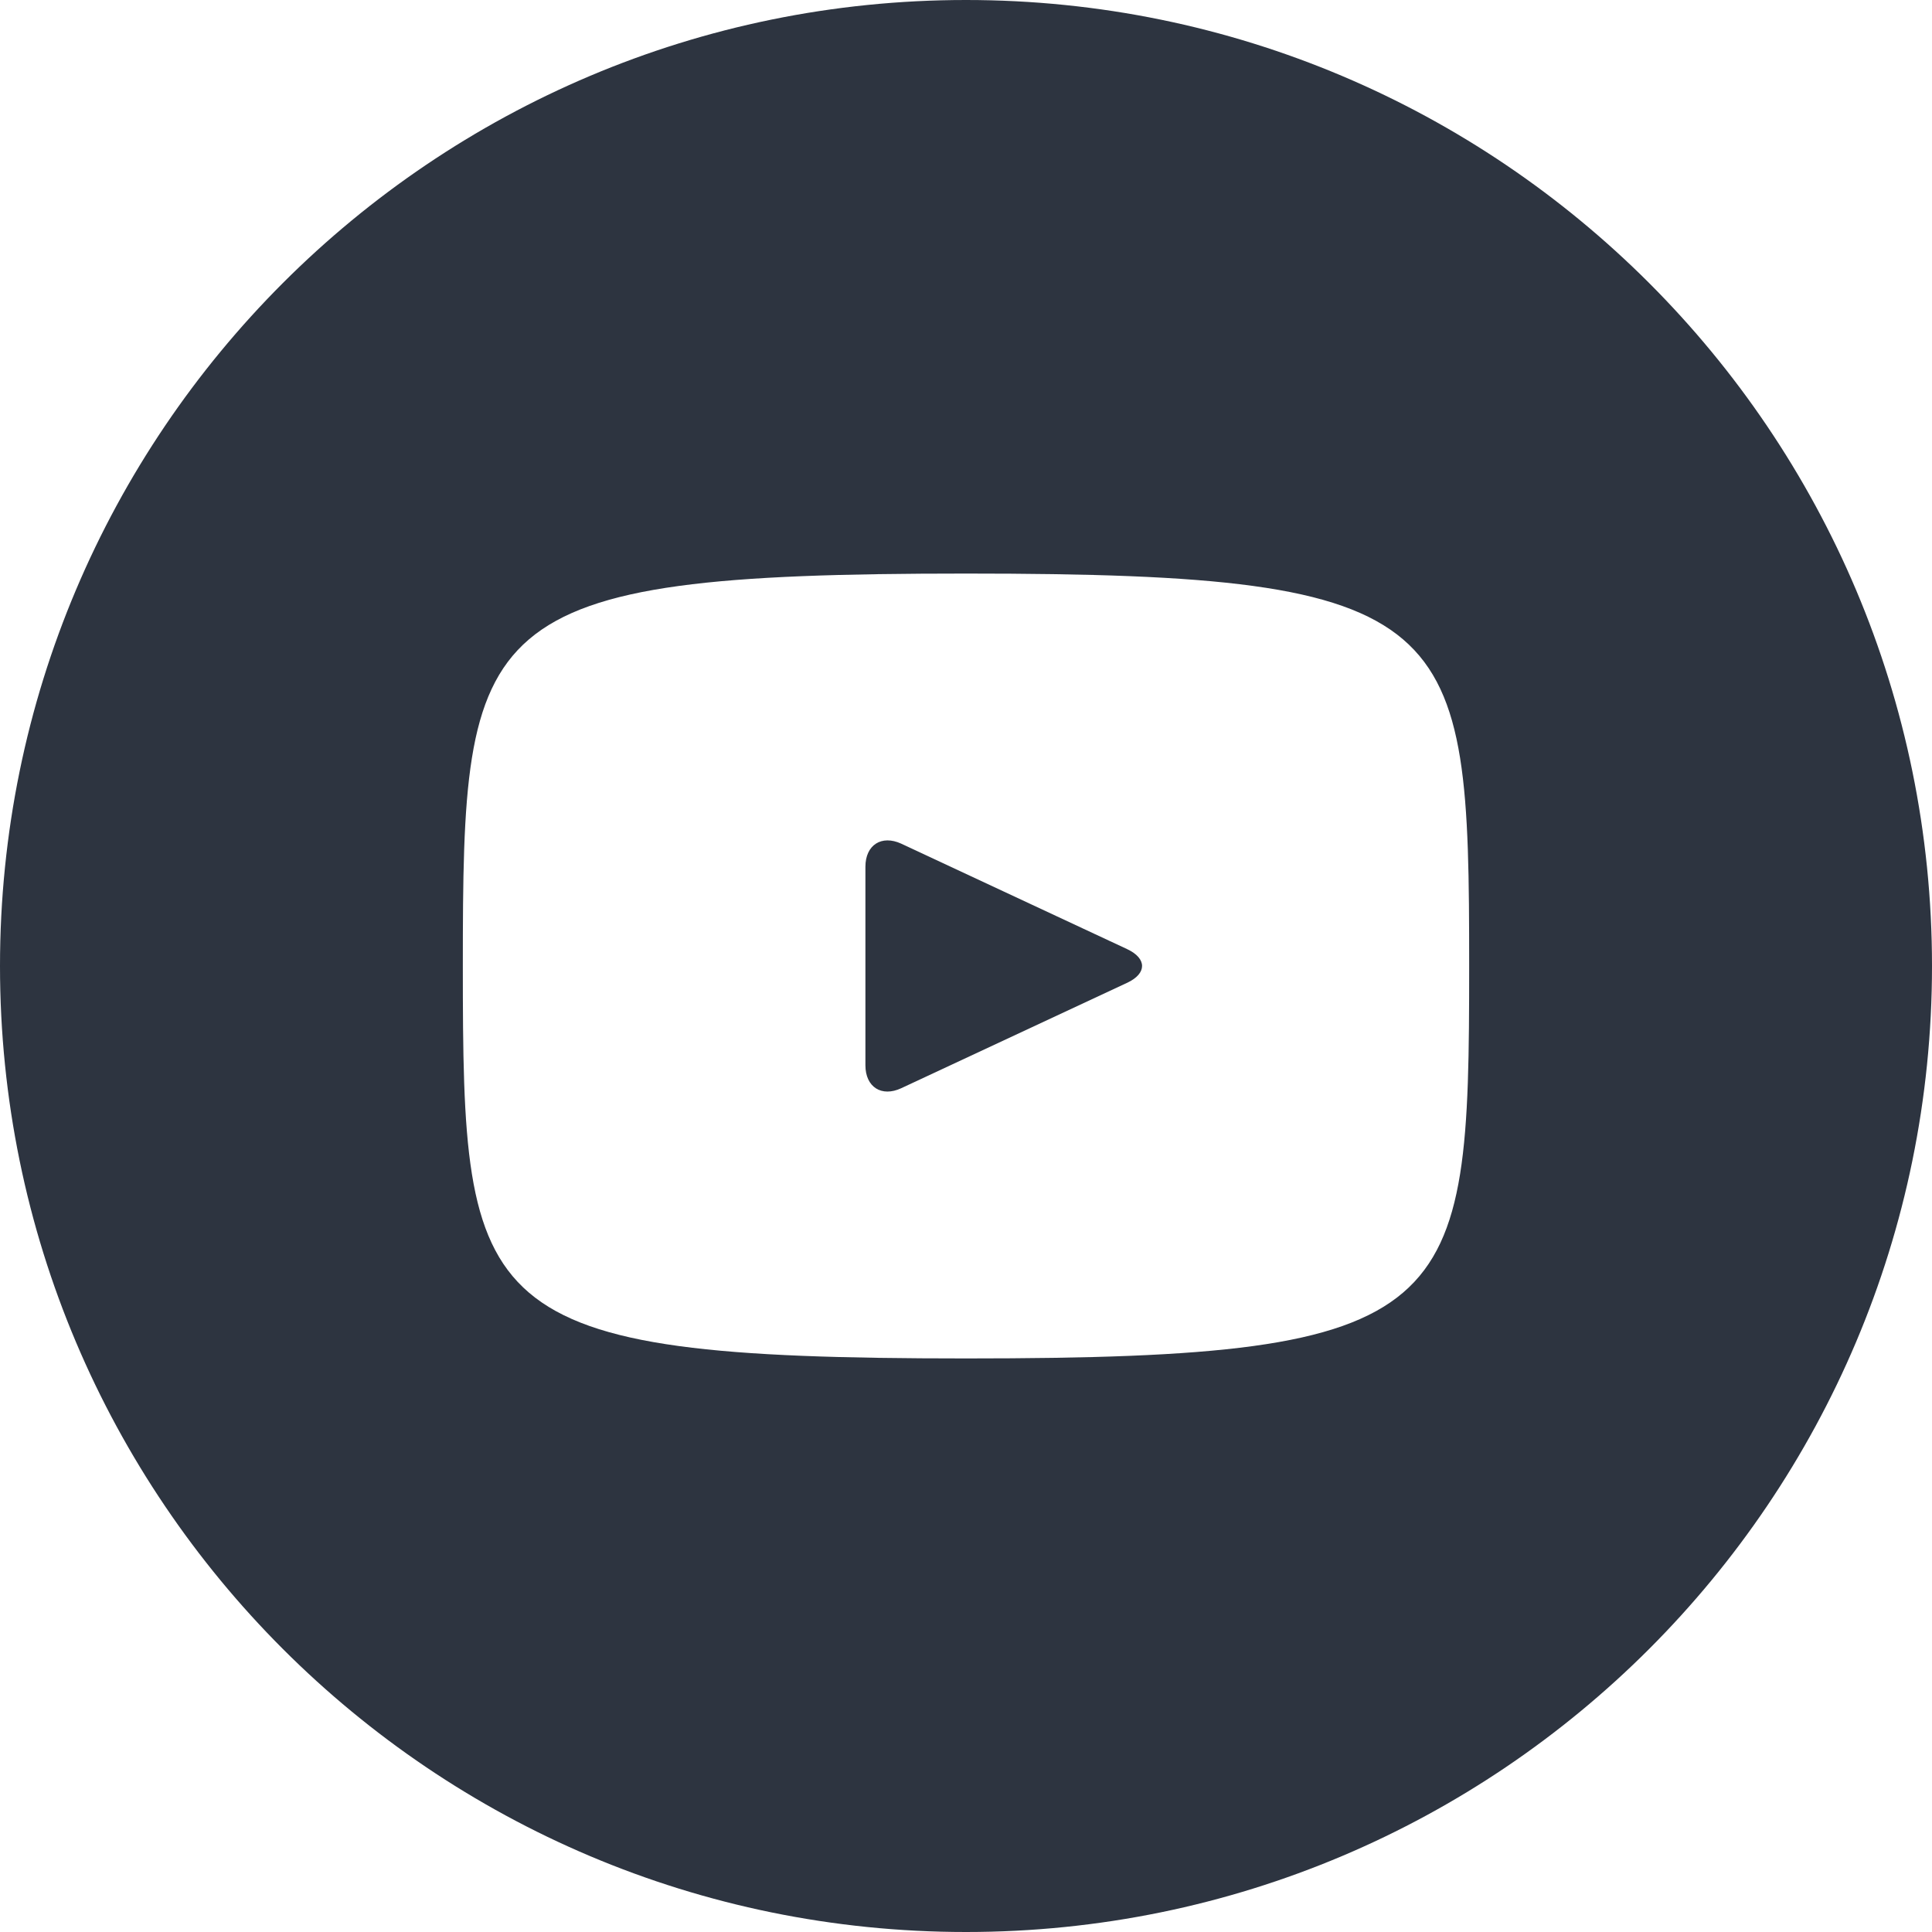
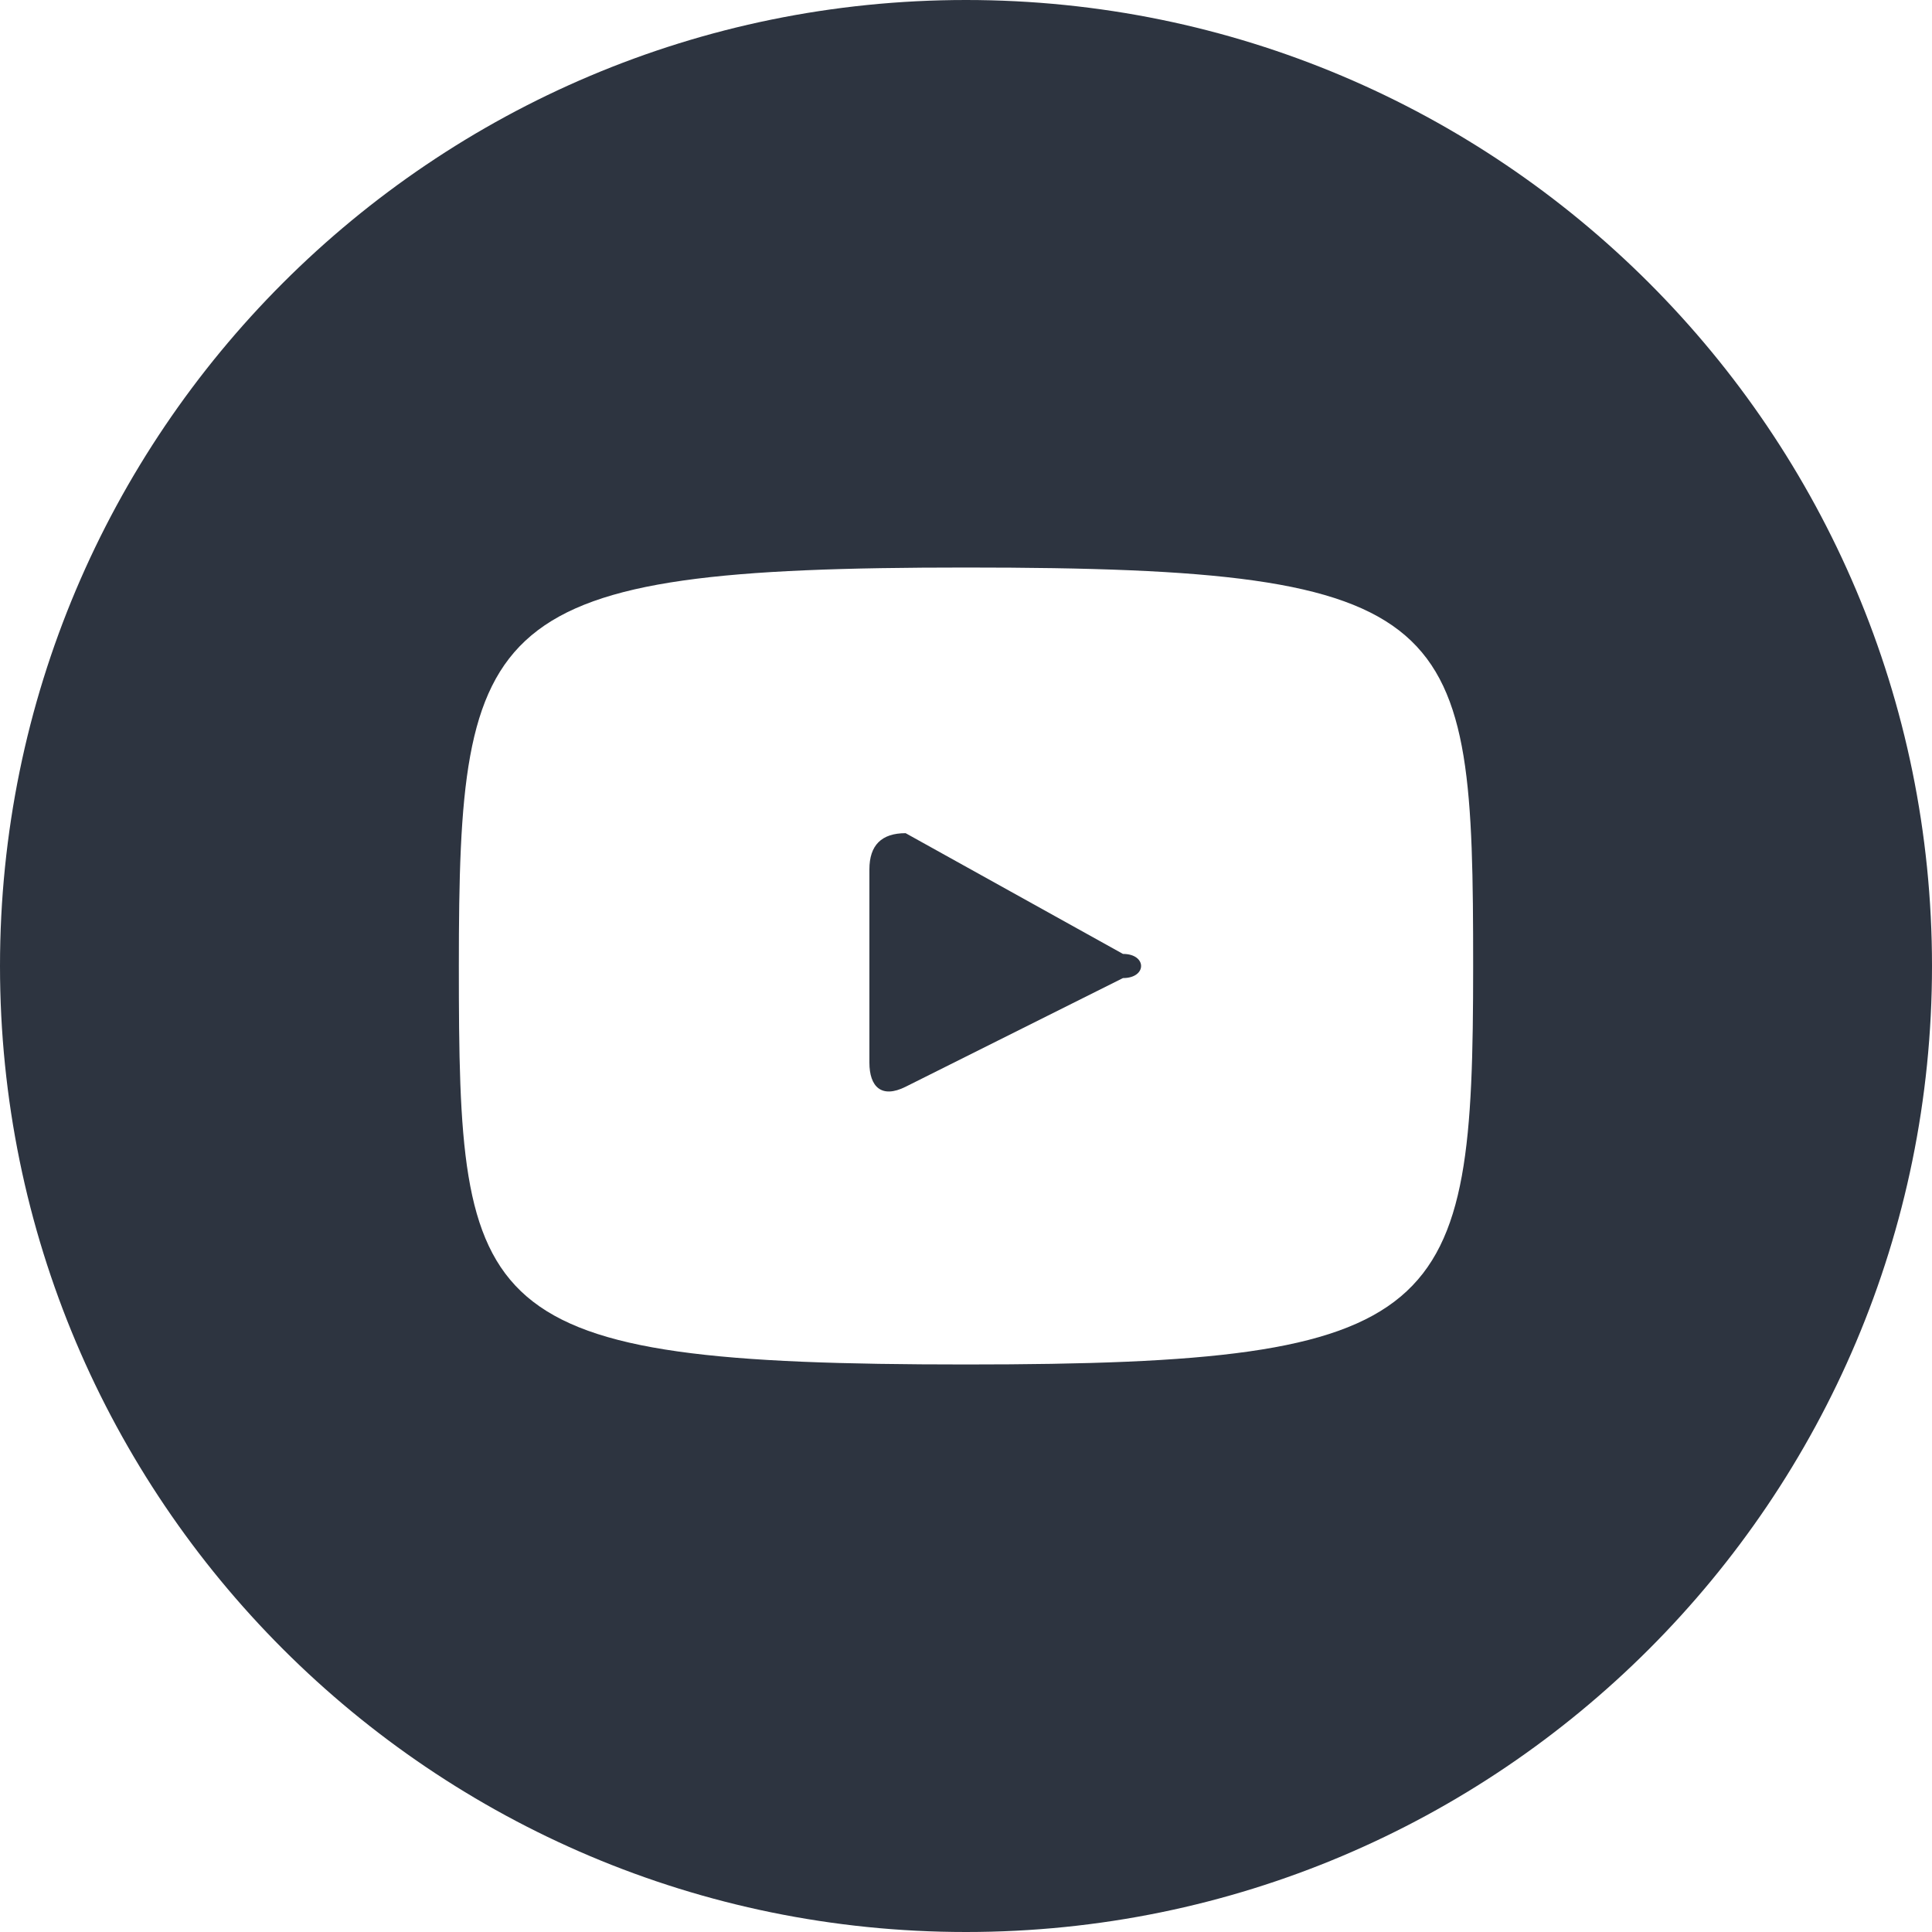
- <svg xmlns="http://www.w3.org/2000/svg" width="16" height="16" viewBox="0 0 16 16" fill="none">
-   <path d="M9.336 7.861L7.464 6.987C7.301 6.912 7.167 6.997 7.167 7.178V8.822C7.167 9.003 7.301 9.088 7.464 9.012L9.335 8.139C9.499 8.062 9.499 7.938 9.336 7.861ZM8 0C3.582 0 0 3.582 0 8C0 12.418 3.582 16 8 16C12.418 16 16 12.418 16 8C16 3.582 12.418 0 8 0ZM8 11.25C3.905 11.25 3.833 10.881 3.833 8C3.833 5.119 3.905 4.75 8 4.75C12.095 4.75 12.167 5.119 12.167 8C12.167 10.881 12.095 11.25 8 11.25Z" fill="#2D3440" />
+ <svg xmlns="http://www.w3.org/2000/svg" width="16" height="16" fill="none">
+   <path fill="#2D3440" d="m9.3 7.9-1.8-1c-.2 0-.3.1-.3.3v1.6c0 .2.1.3.3.2l1.8-.9c.2 0 .2-.2 0-.2ZM8 0a8 8 0 1 0 0 16A8 8 0 0 0 8 0Zm0 11.3c-4.1 0-4.2-.4-4.2-3.3S4 4.7 8 4.7c4.1 0 4.2.4 4.2 3.3S12 11.3 8 11.3Z" />
</svg>
